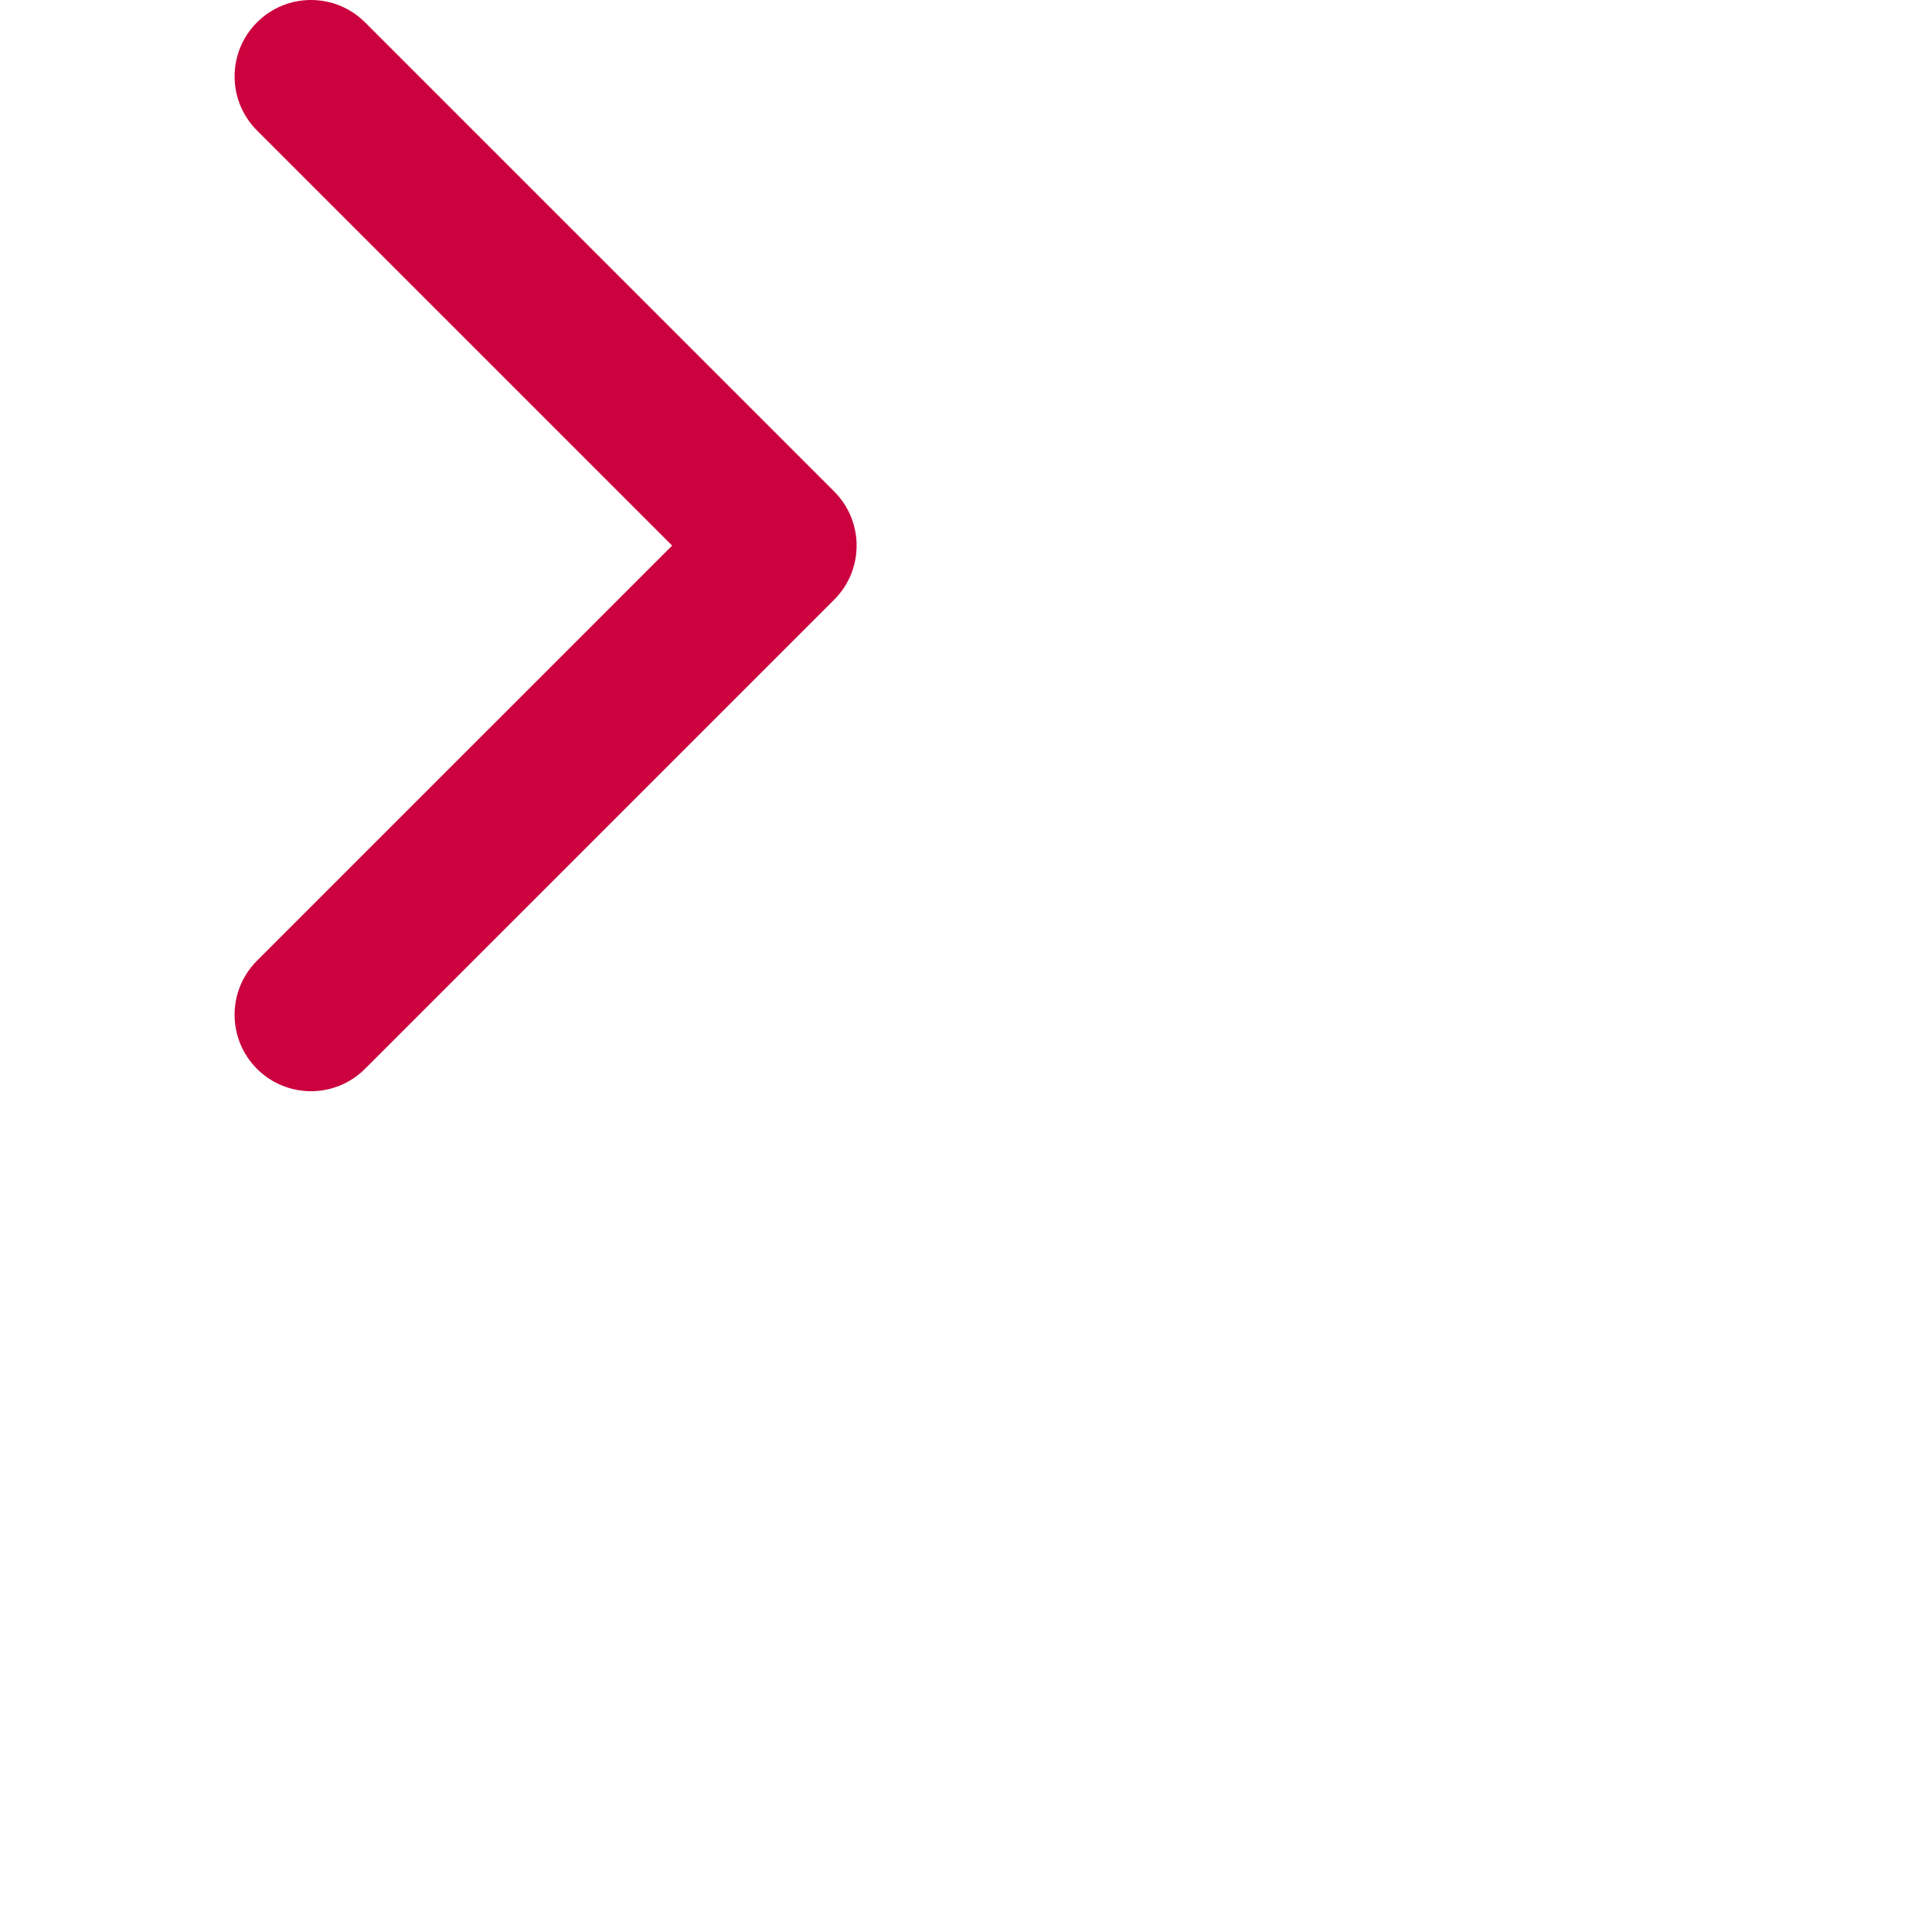
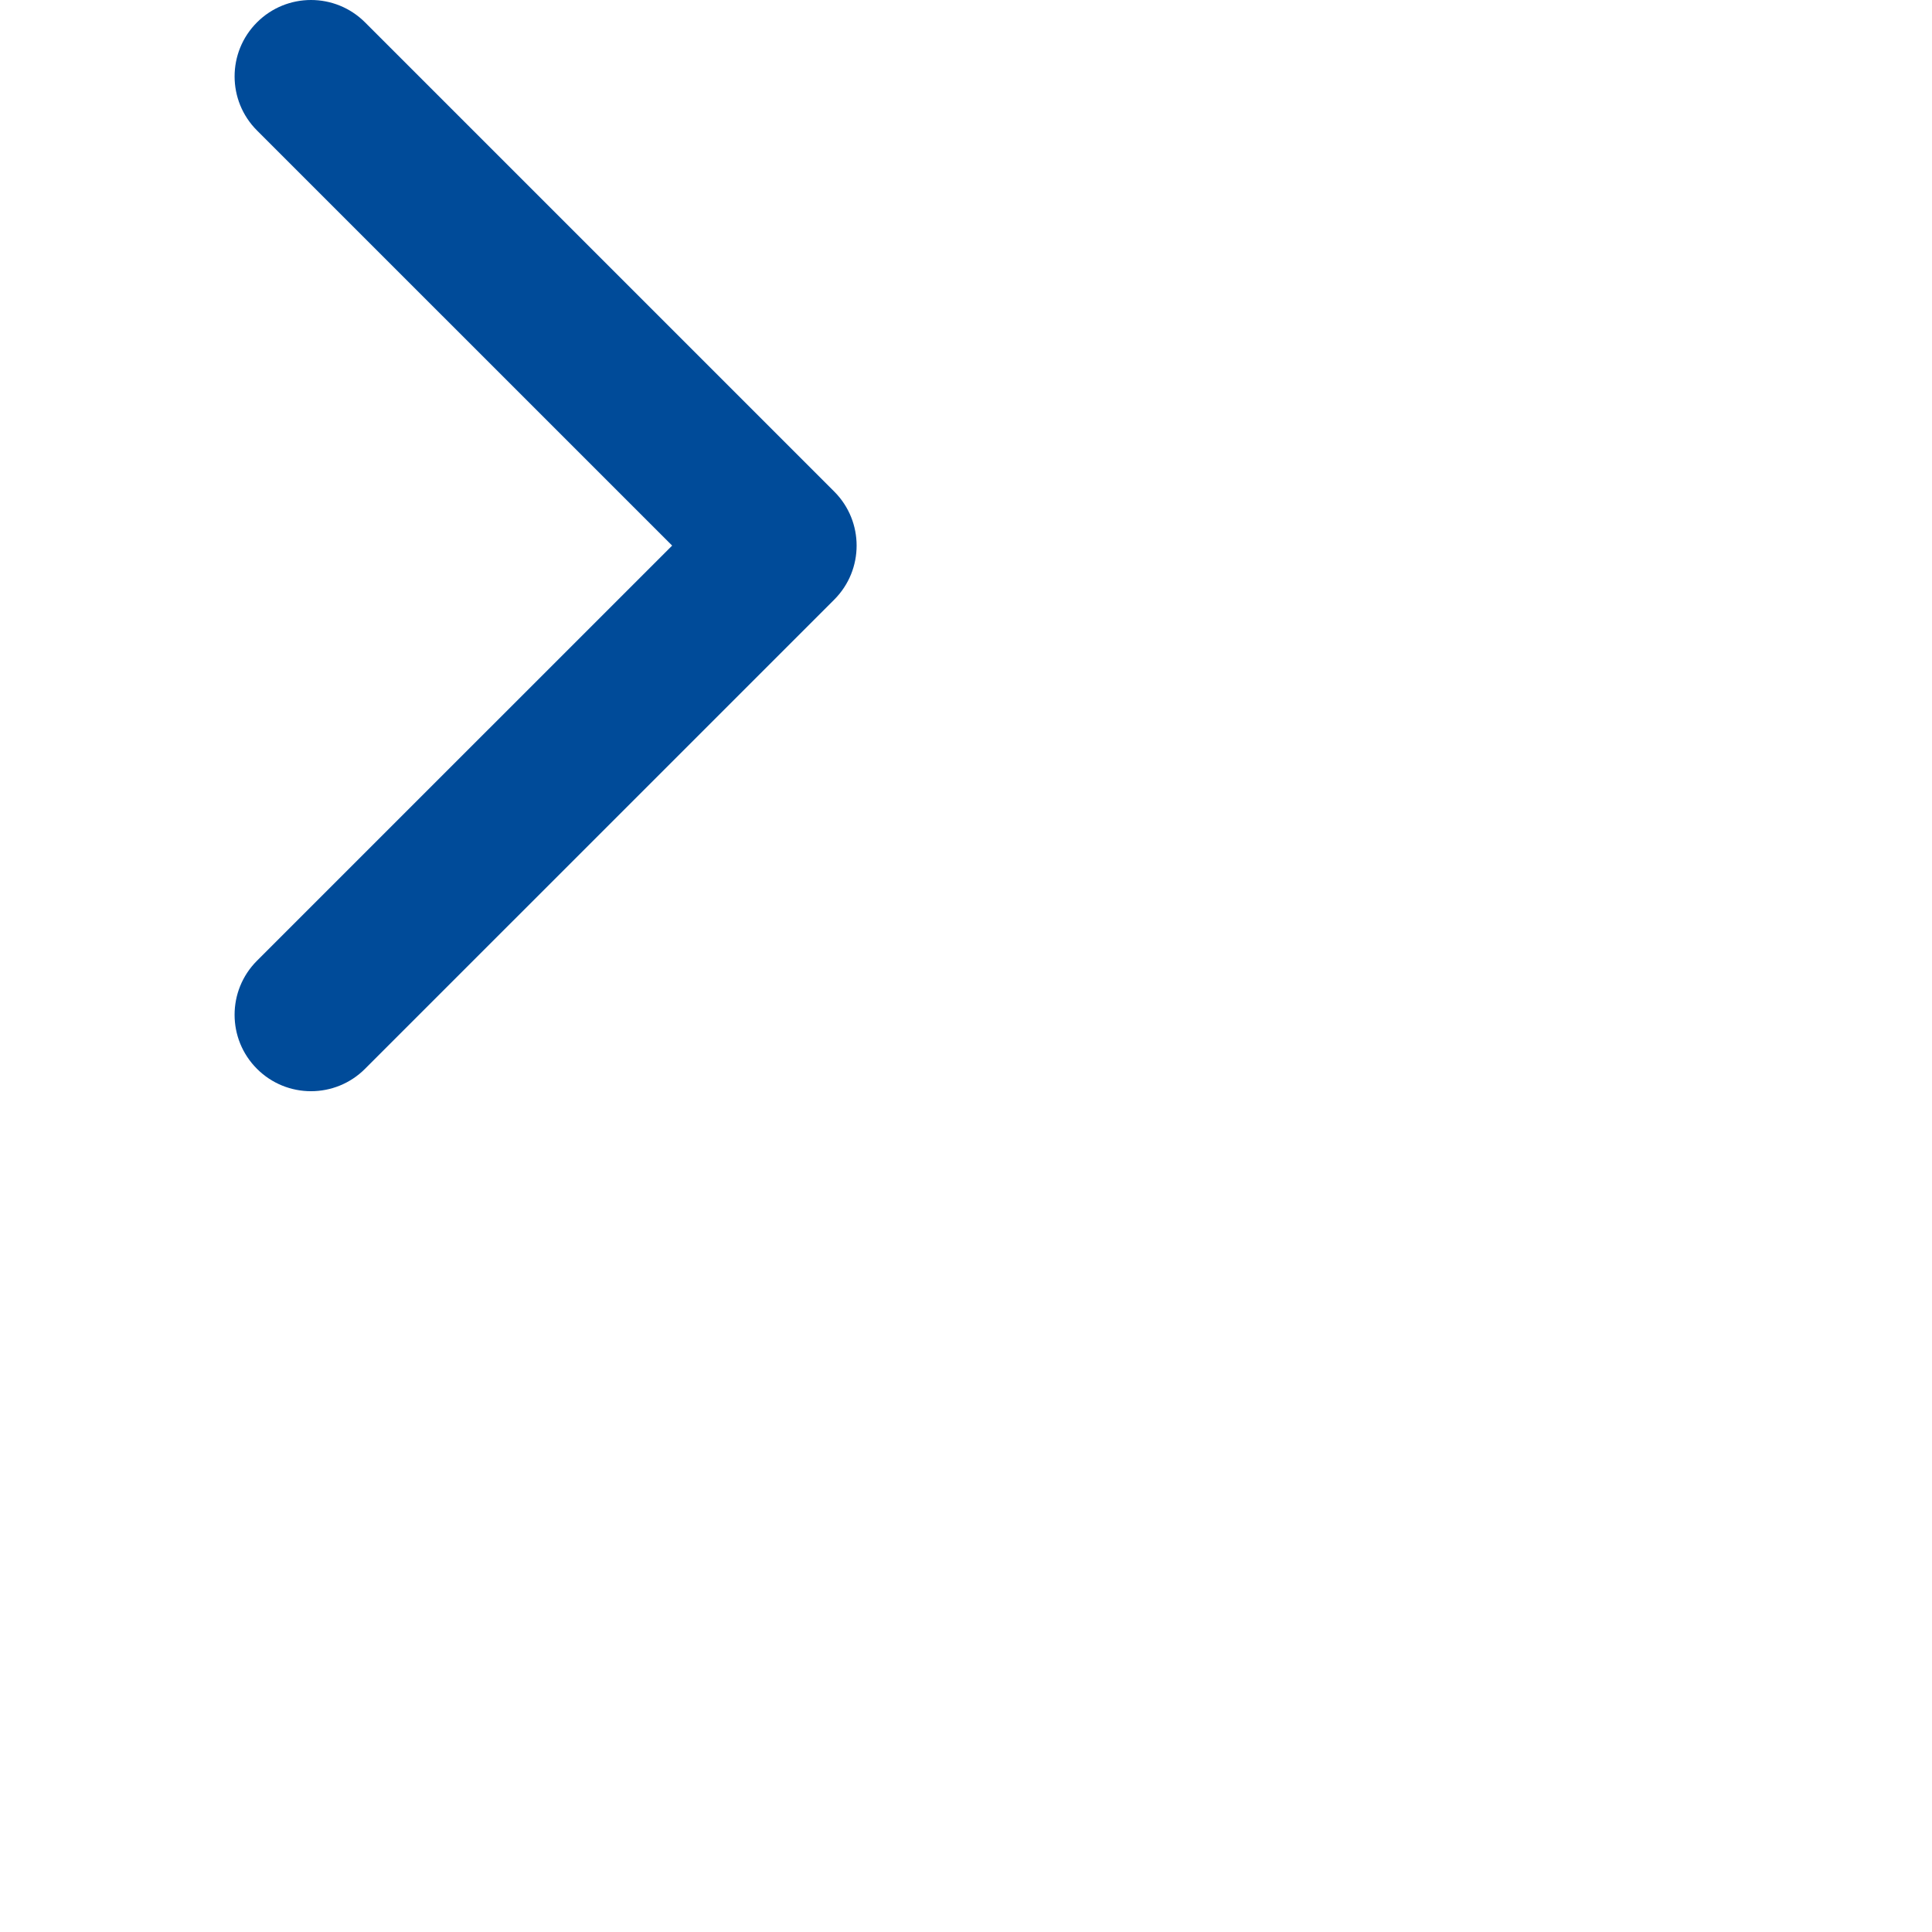
<svg xmlns="http://www.w3.org/2000/svg" version="1.1" x="0px" y="0px" viewBox="0 0 800 800" xml:space="preserve" preserveAspectRatio="xMinYMid">
-   <g fill="#cb023e">
+   <g fill="#004B99">
    <path d="M345.441,248.292L151.154,442.573c-12.359,12.365-32.397,12.365-44.75,0c-12.354-12.354-12.354-32.391,0-44.744    L278.318,225.92L106.409,54.017c-12.354-12.359-12.354-32.394,0-44.748c12.354-12.359,32.391-12.359,44.75,0l194.287,194.284    c6.177,6.18,9.262,14.271,9.262,22.366C354.708,234.018,351.617,242.115,345.441,248.292z" />
  </g>
</svg>
